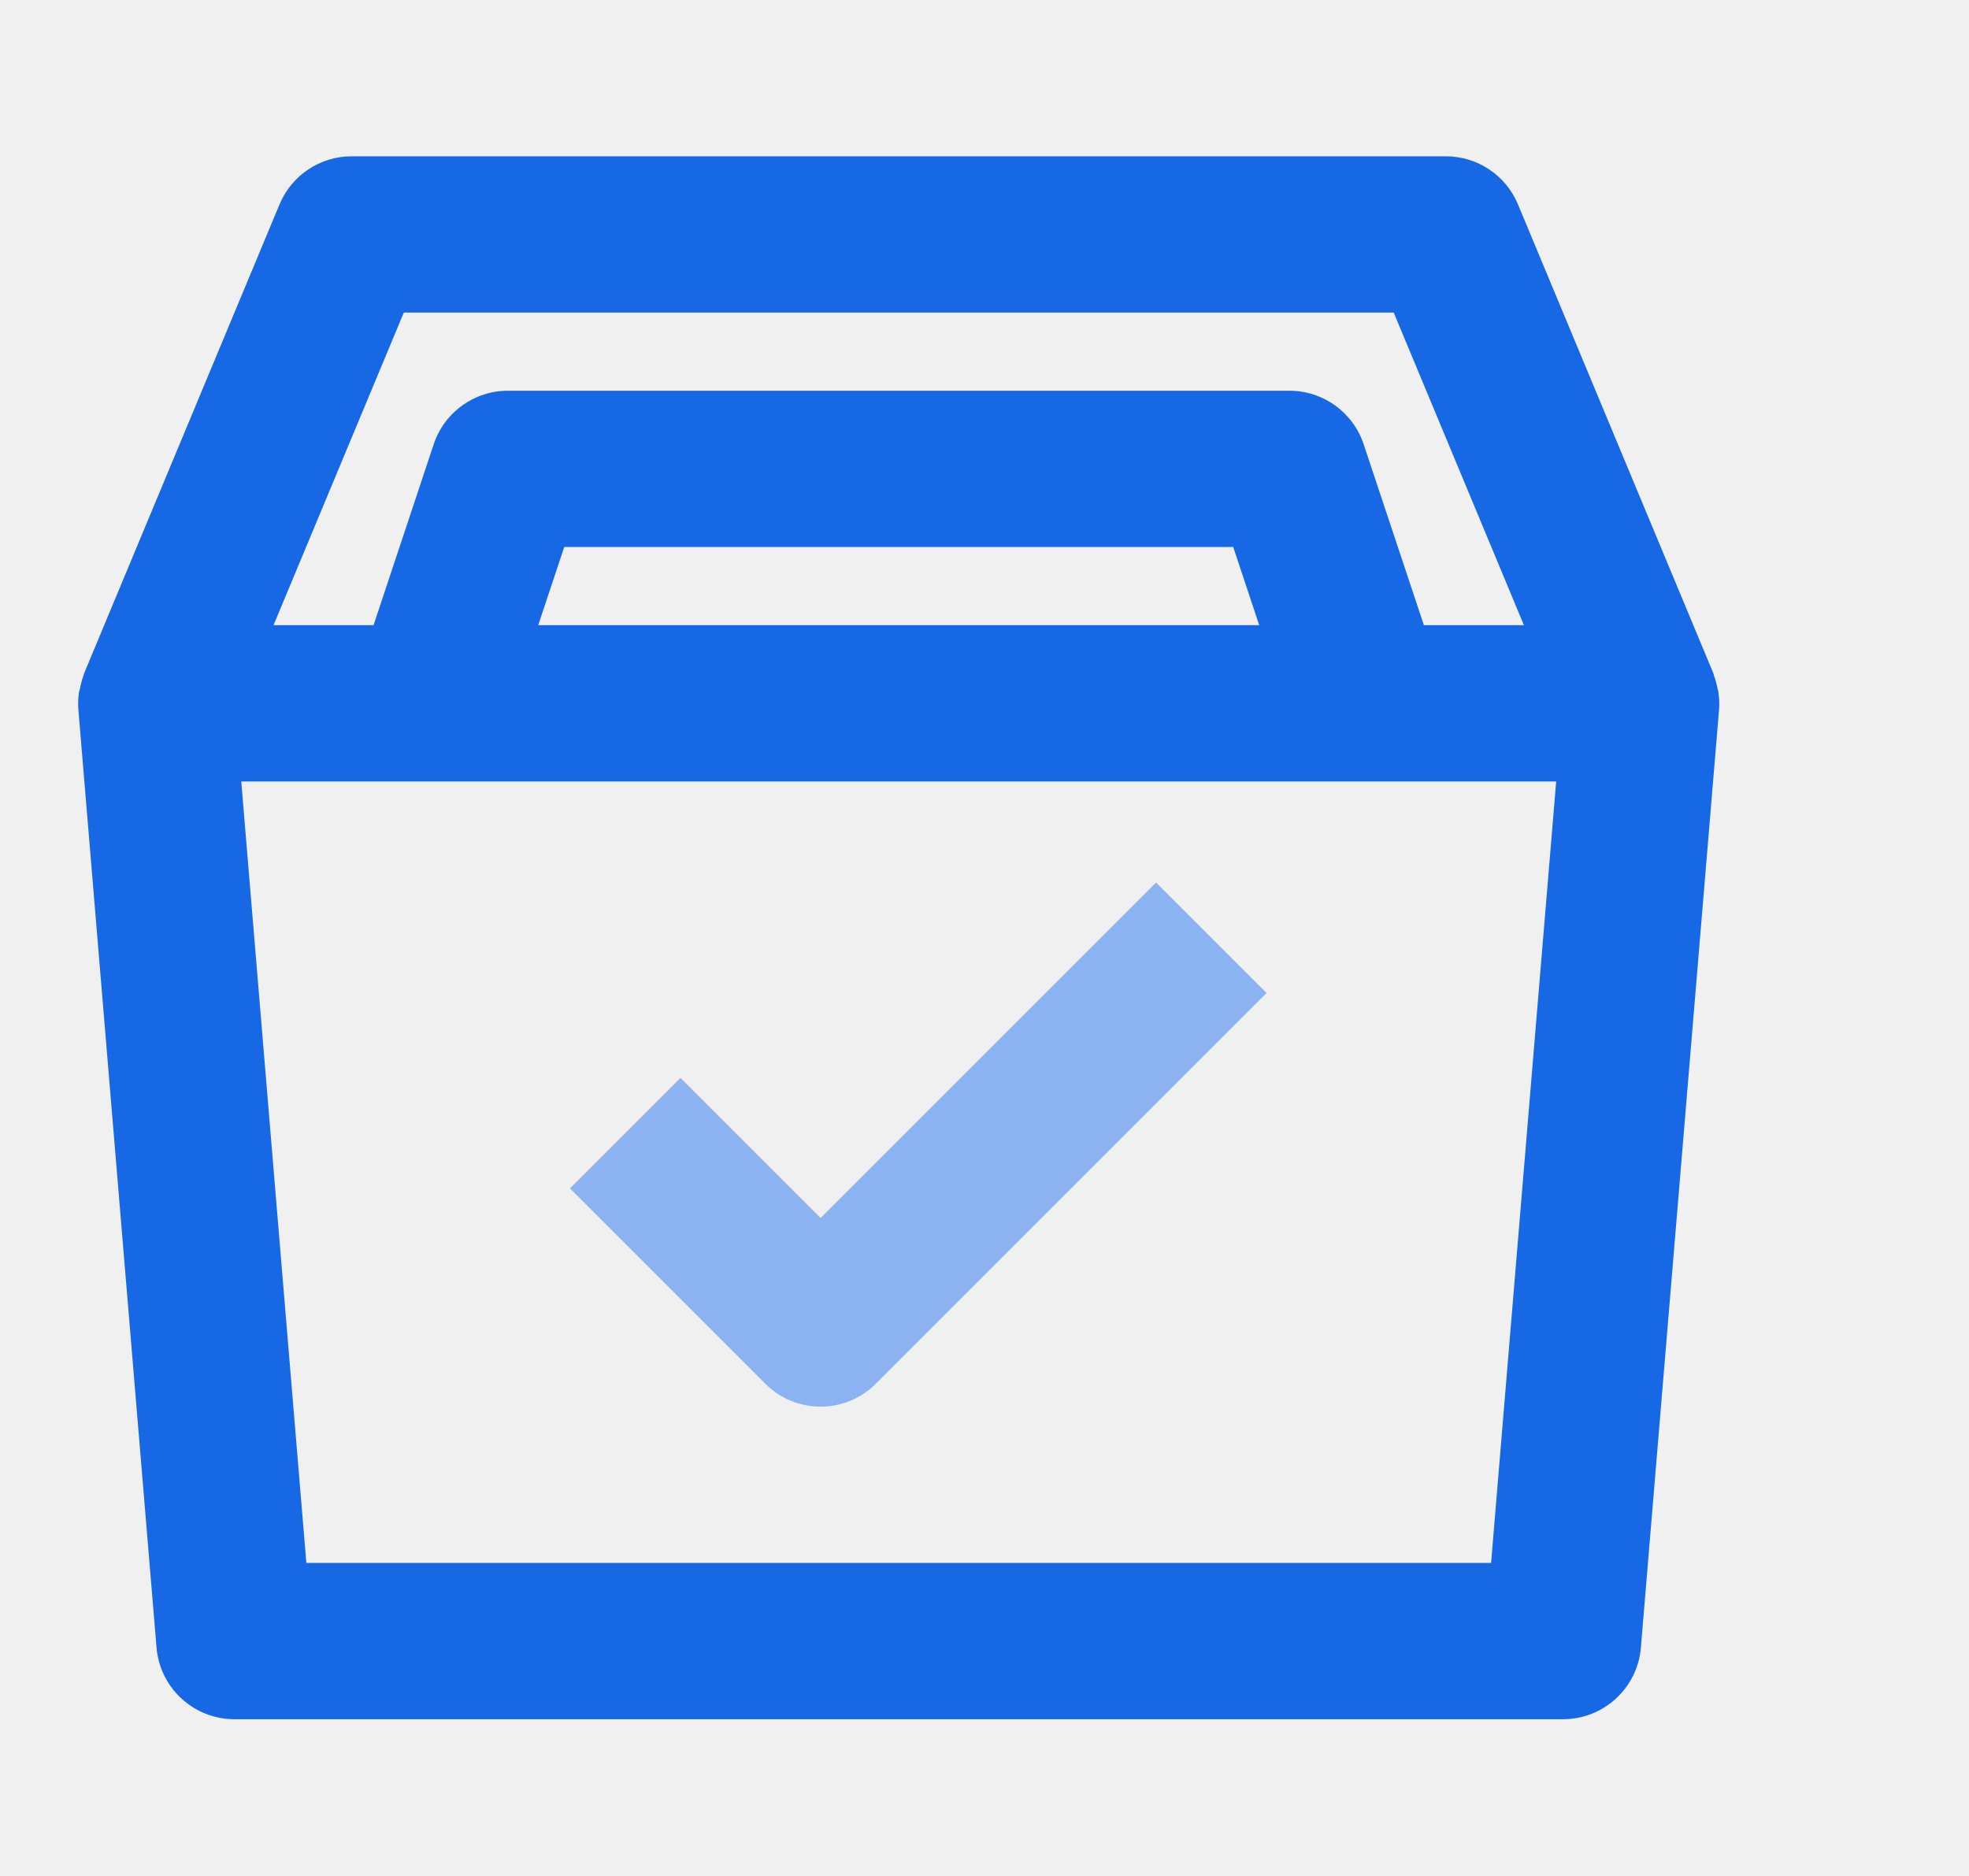
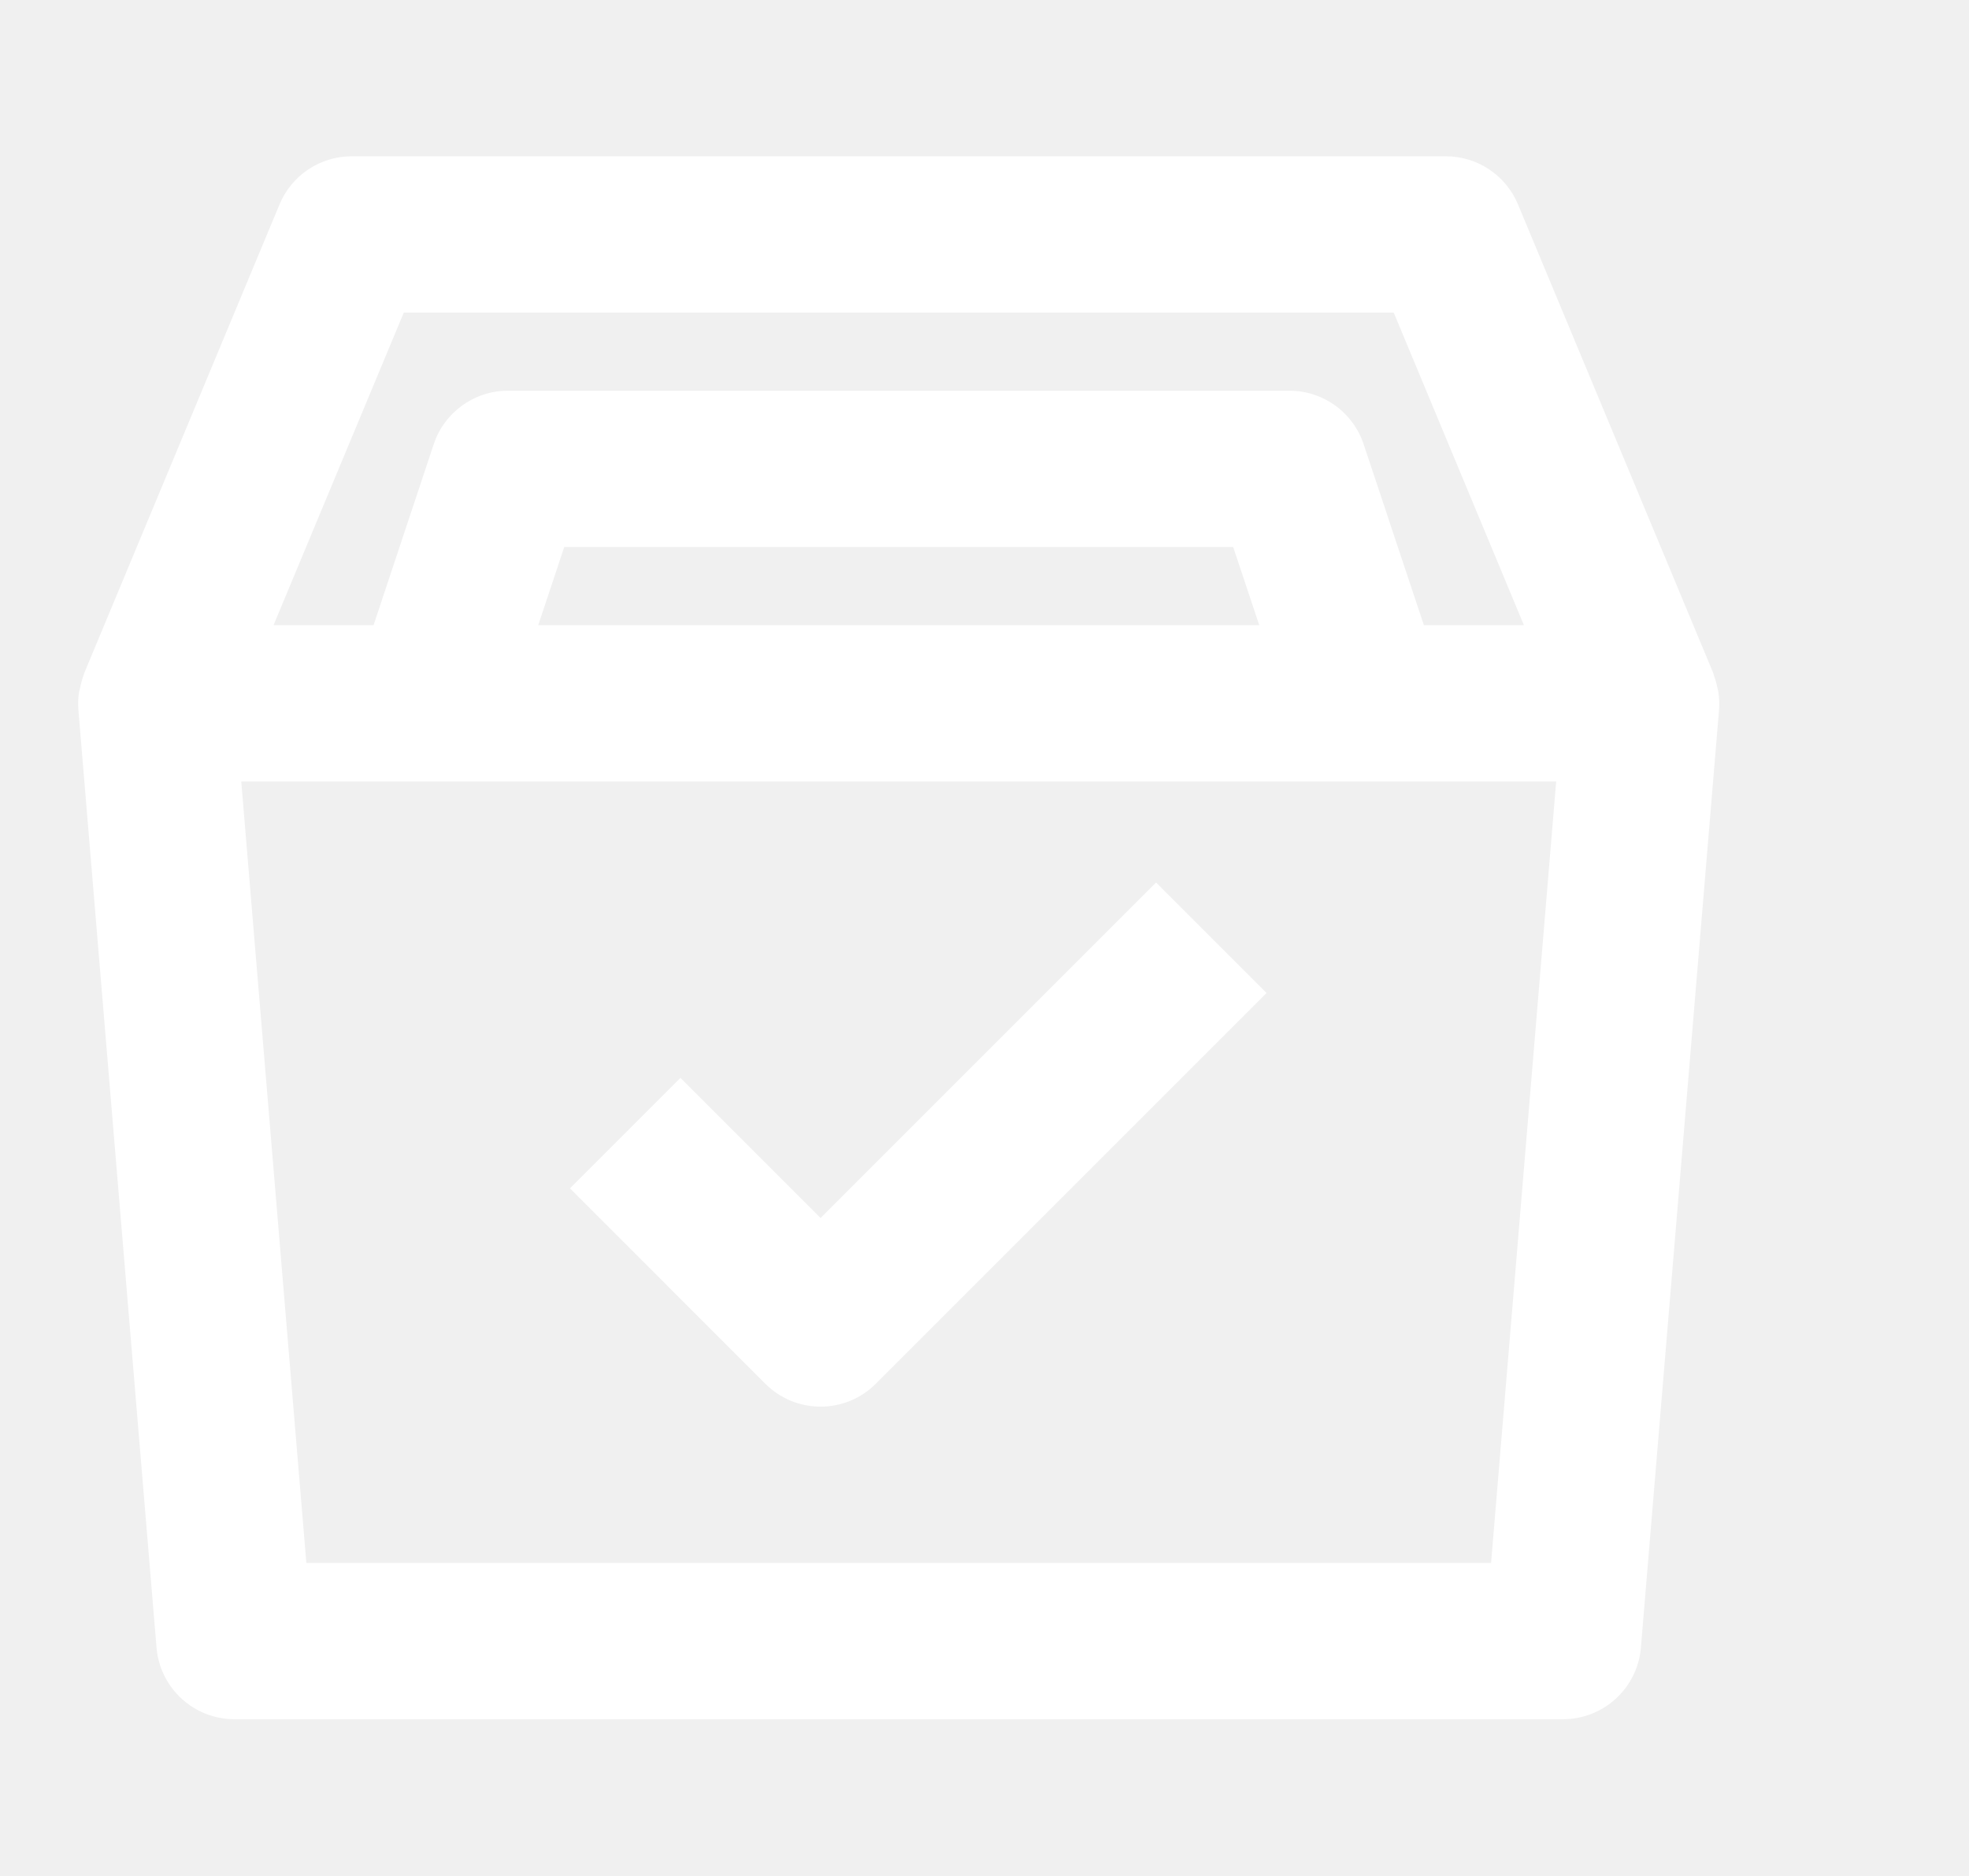
<svg xmlns="http://www.w3.org/2000/svg" class="icon" width="200px" height="190.51px" viewBox="0 0 1075 1024" version="1.1">
-   <path d="M814.08 853.333H167.253l-35.541-426.667h717.909l-35.541 426.667zM687.488 341.333H293.845l14.208-42.667h365.227l14.208 42.667zM220.416 170.667h540.501L832 341.333h-54.613l-32.896-98.816A42.667 42.667 0 0 0 704 213.333h-426.667a42.667 42.667 0 0 0-40.533 29.184L203.947 341.333h-54.613l71.125-170.667zM938.24 378.197c-0.085-0.853-0.384-1.621-0.555-2.432a43.136 43.136 0 0 0-1.963-7.04l-0.299-1.152-106.667-256A42.667 42.667 0 0 0 789.333 85.333h-597.333a42.667 42.667 0 0 0-39.381 26.24l-106.667 256c-0.171 0.427-0.171 0.811-0.341 1.152a43.093 43.093 0 0 0-1.92 7.04c-0.171 0.811-0.469 1.579-0.597 2.432a41.387 41.387 0 0 0-0.299 9.387l42.667 512A42.667 42.667 0 0 0 128 938.667h725.333a42.667 42.667 0 0 0 42.539-39.125l42.667-512a40.192 40.192 0 0 0-0.341-9.344z" fill="#1768E4" />
-   <path d="M448 768a42.496 42.496 0 0 1-30.165-12.501l-106.667-106.667 60.331-60.331 76.501 76.501 183.168-183.168 60.331 60.331-213.333 213.333A42.496 42.496 0 0 1 448 768" fill="#8BB3F1" />
+   <path fill="#ffffff" d="M814.08 853.333H167.253l-35.541-426.667h717.909l-35.541 426.667zM687.488 341.333H293.845l14.208-42.667h365.227l14.208 42.667zM220.416 170.667h540.501L832 341.333h-54.613l-32.896-98.816A42.667 42.667 0 0 0 704 213.333h-426.667a42.667 42.667 0 0 0-40.533 29.184L203.947 341.333h-54.613l71.125-170.667zM938.24 378.197c-0.085-0.853-0.384-1.621-0.555-2.432a43.136 43.136 0 0 0-1.963-7.04l-0.299-1.152-106.667-256A42.667 42.667 0 0 0 789.333 85.333h-597.333a42.667 42.667 0 0 0-39.381 26.24l-106.667 256c-0.171 0.427-0.171 0.811-0.341 1.152a43.093 43.093 0 0 0-1.92 7.04c-0.171 0.811-0.469 1.579-0.597 2.432a41.387 41.387 0 0 0-0.299 9.387l42.667 512A42.667 42.667 0 0 0 128 938.667h725.333a42.667 42.667 0 0 0 42.539-39.125l42.667-512a40.192 40.192 0 0 0-0.341-9.344zM448 768a42.496 42.496 0 0 1-30.165-12.501l-106.667-106.667 60.331-60.331 76.501 76.501 183.168-183.168 60.331 60.331-213.333 213.333A42.496 42.496 0 0 1 448 768" />
</svg>
